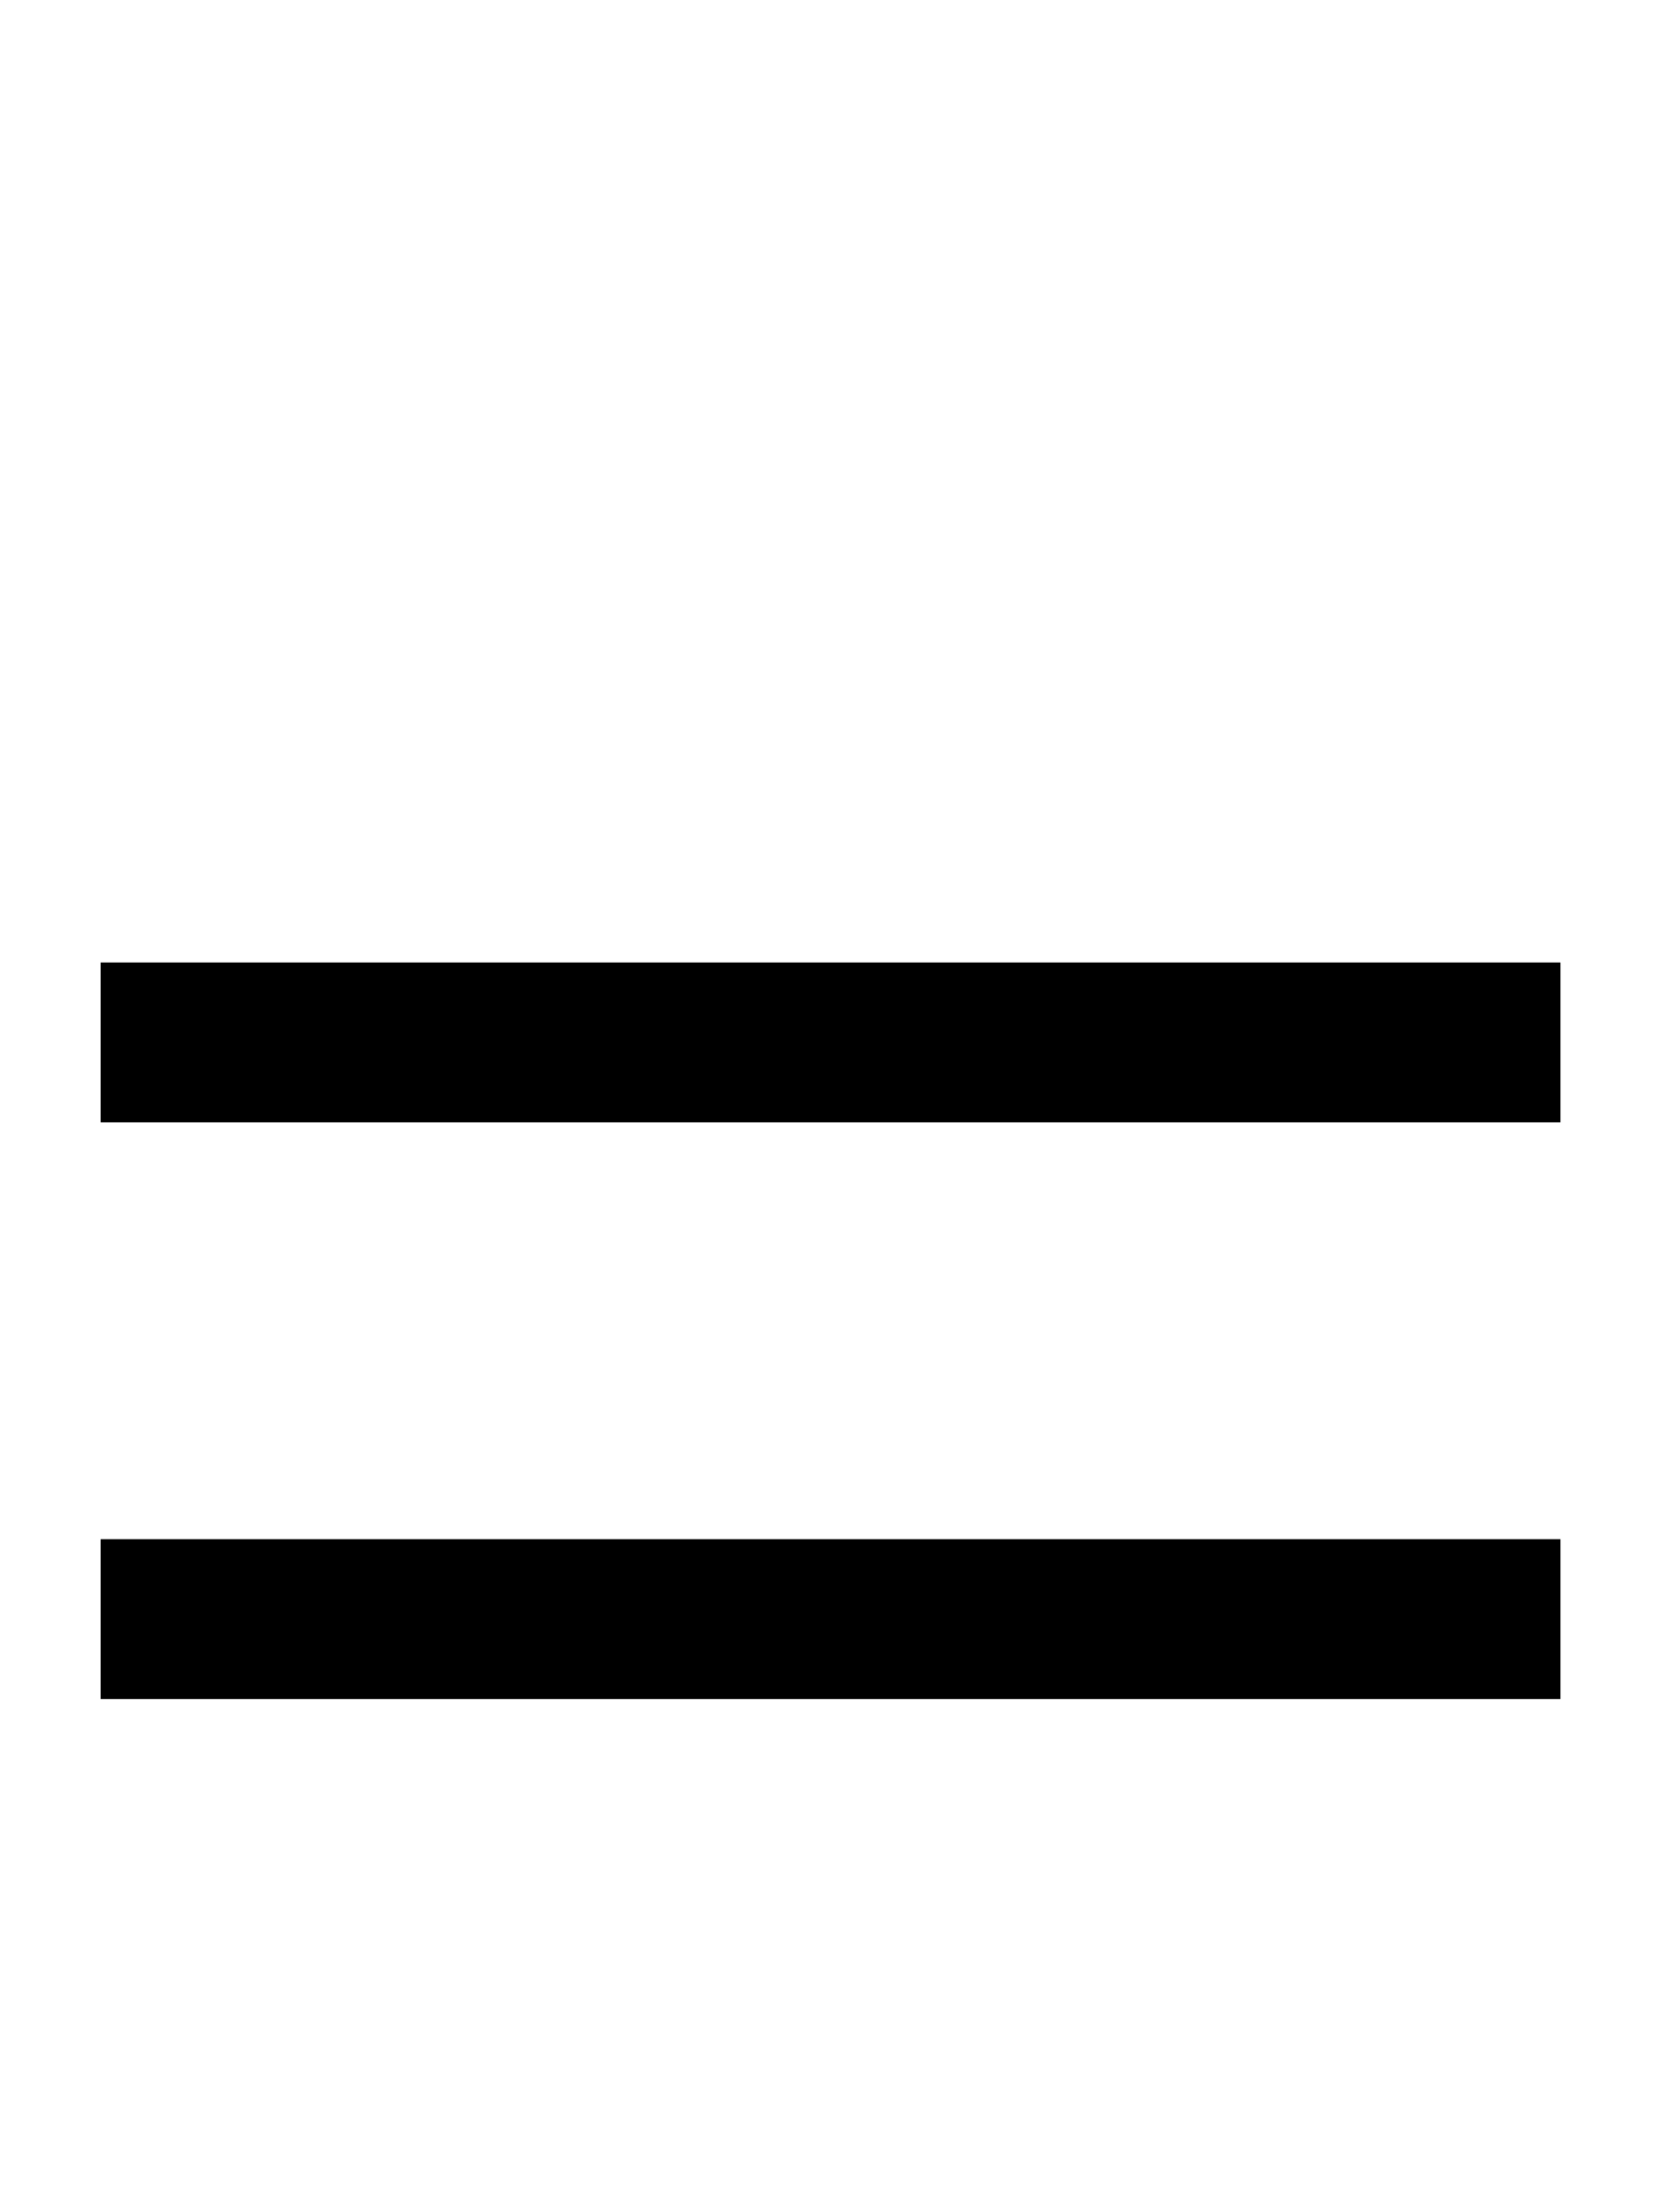
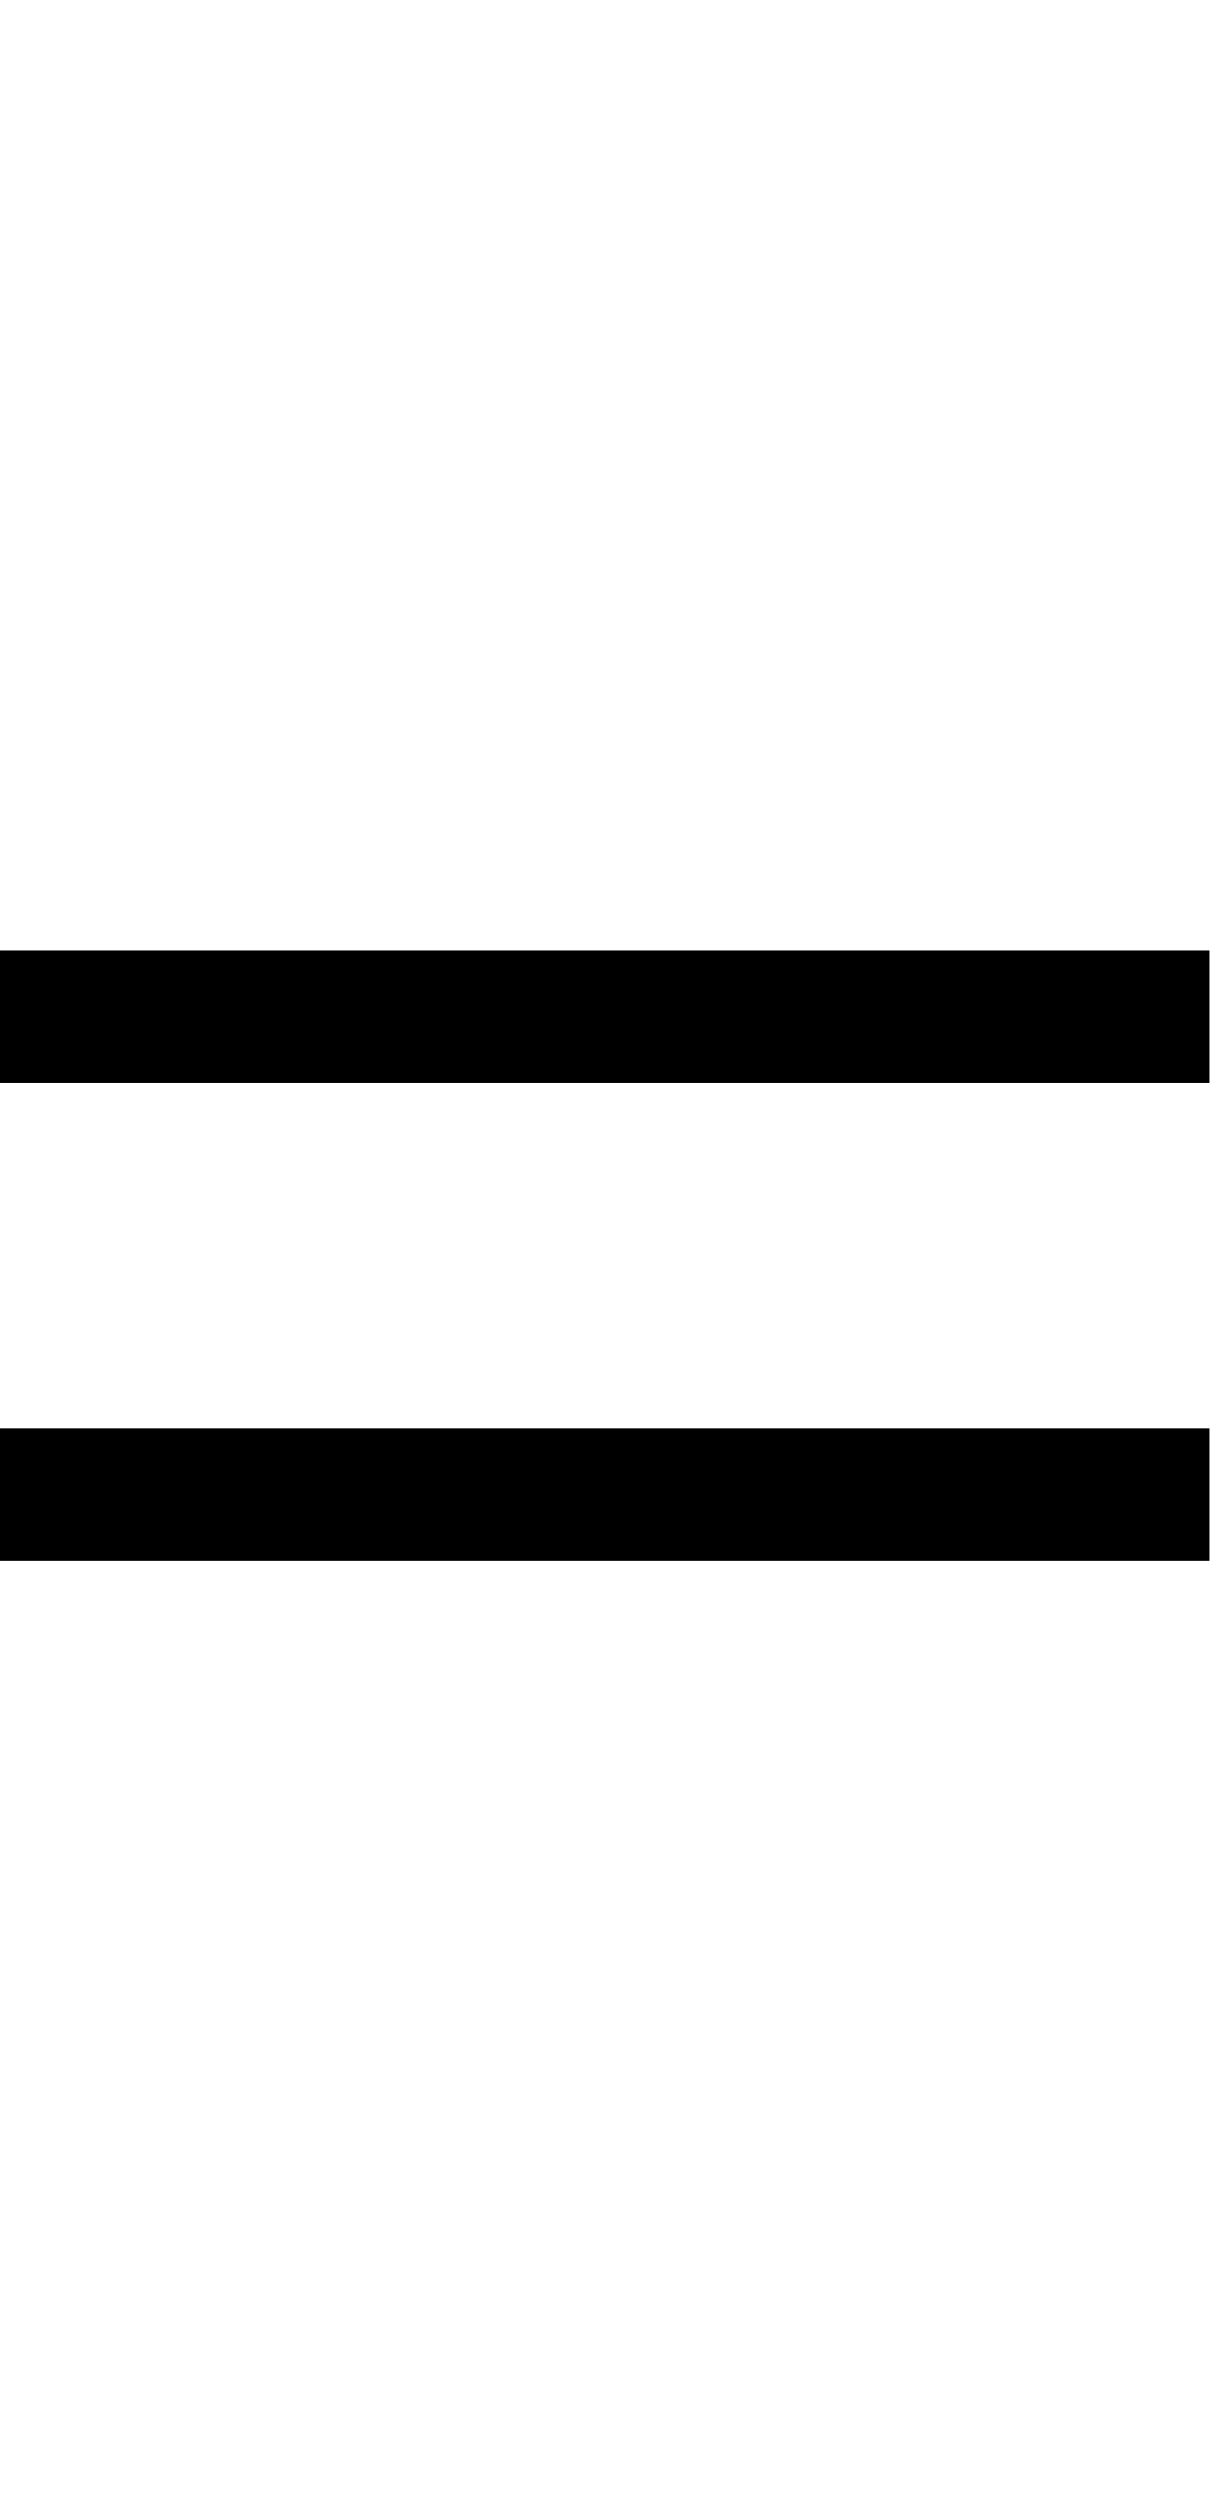
- <svg xmlns="http://www.w3.org/2000/svg" version="1.1" width="769" height="1024" viewBox="0 0 769 1024">
-   <path d="M46.56 519.551v-73.996h675.684v73.996h-675.684zM46.56 786.524v-73.996h675.684v73.996h-675.684z" />
+ <svg xmlns="http://www.w3.org/2000/svg" version="1.1" baseProfile="tiny" id="Layer_1" x="0px" y="0px" width="15.947px" height="32.963px" viewBox="0 0 15.947 32.963" xml:space="preserve">
+   <path d="M0,14.279v-1.747h15.947v1.747H0z M0,20.58v-1.747h15.947v1.747H0z" />
</svg>
